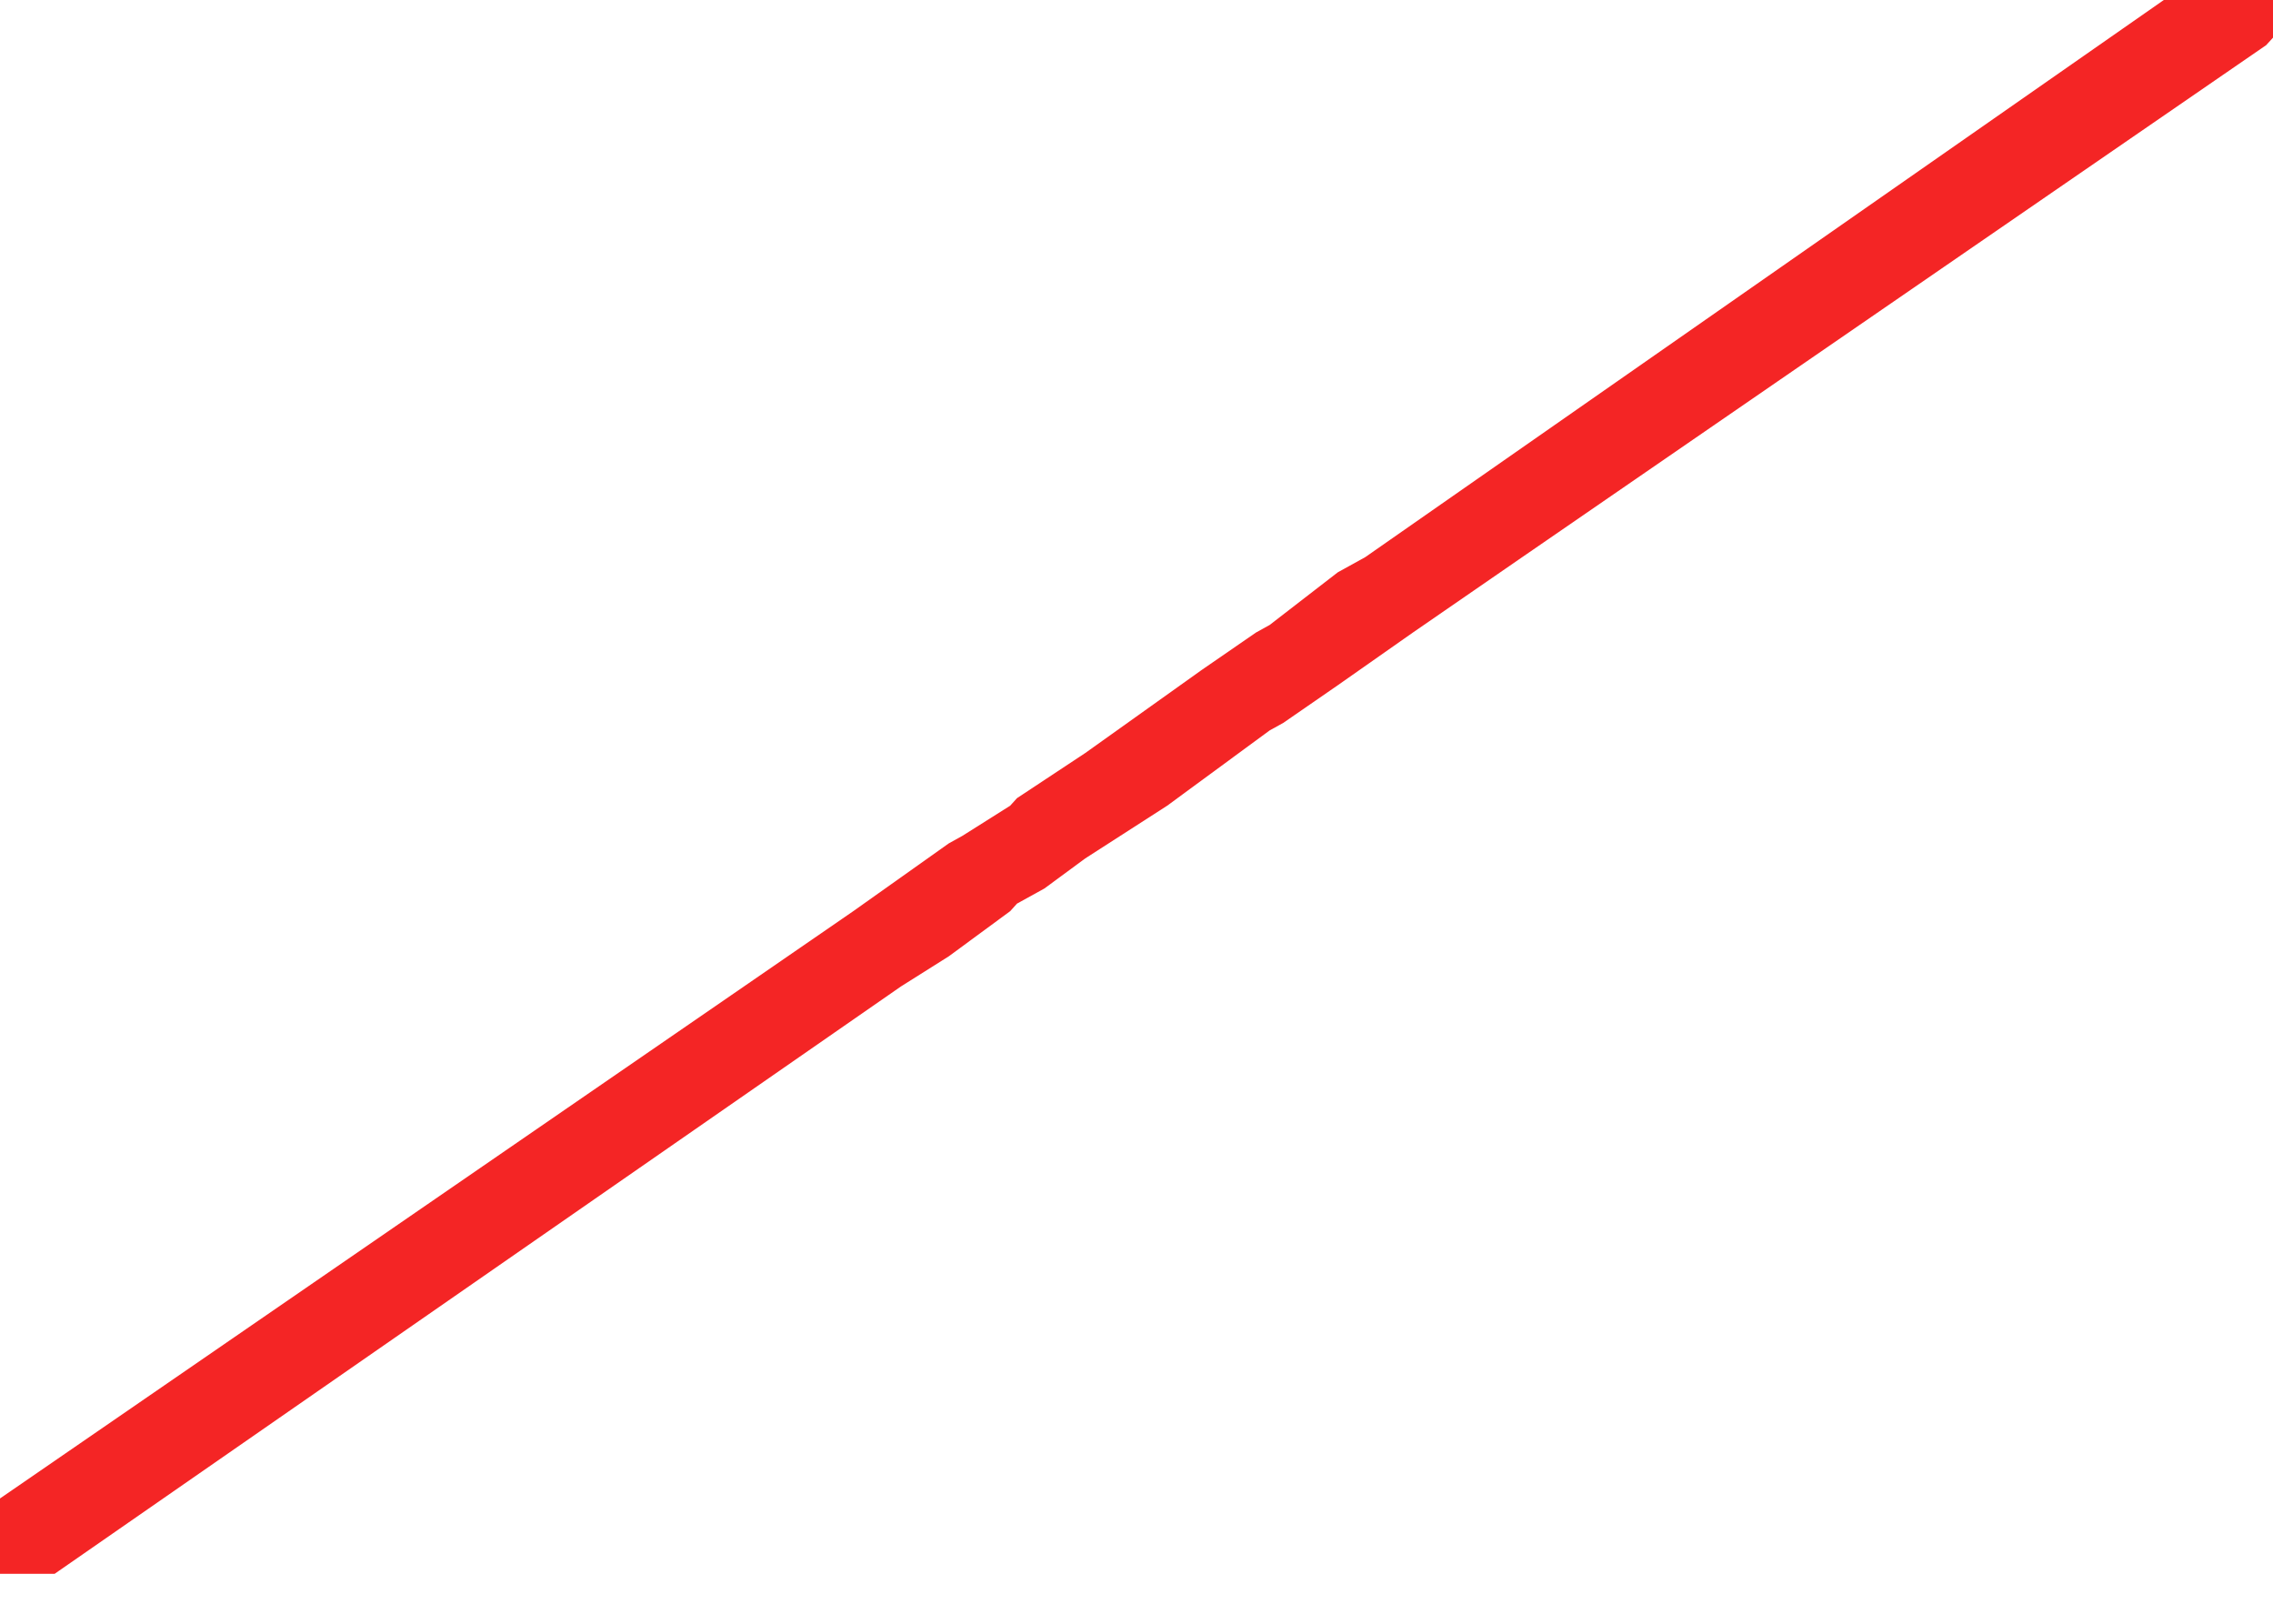
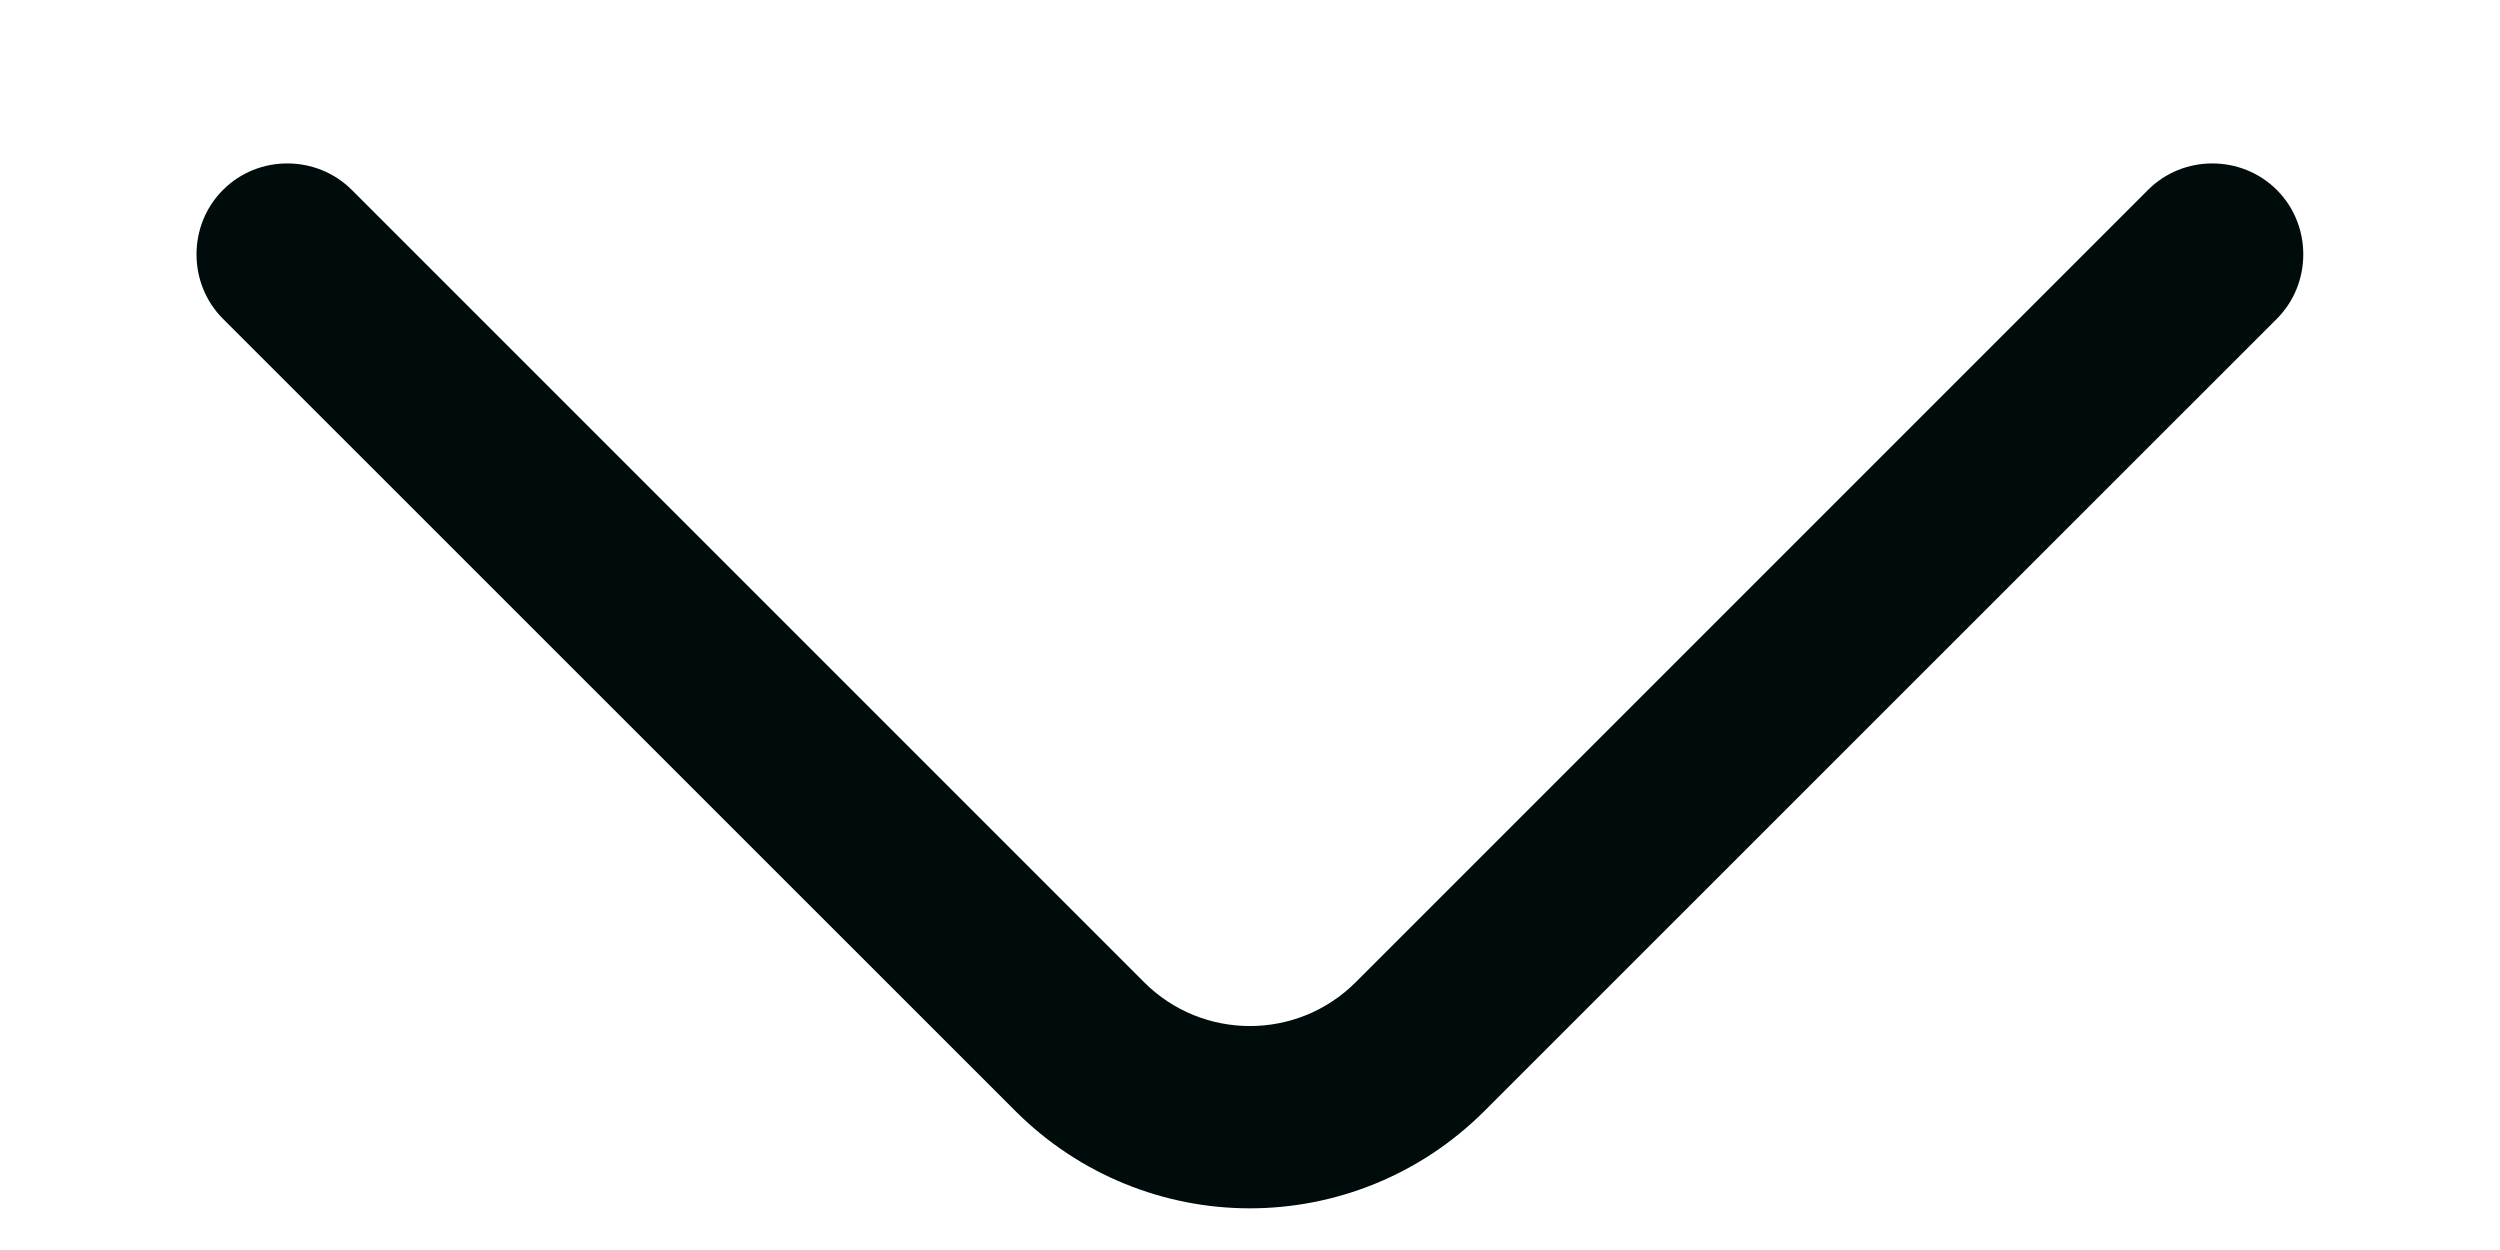
- <svg xmlns="http://www.w3.org/2000/svg" width="28" height="20" viewBox="0 0 28 20" fill="none">
-   <path d="M27.916 0.556L18.751 6.863L17.405 7.791L16.48 8.44L15.808 8.904L15.64 8.997L14.378 9.924L13.369 10.573L12.865 10.944L12.528 11.13L12.444 11.223L11.688 11.779L11.099 12.15L0.673 19.385H0V18.457L9.165 12.15L10.511 11.223L11.688 10.388L11.856 10.295L12.444 9.924L12.528 9.831L13.369 9.275L14.799 8.255L15.472 7.791L15.64 7.698L16.48 7.049L16.817 6.863L26.655 0H27.664H28V0.464L27.916 0.556Z" fill="#F42525" />
+ <svg xmlns="http://www.w3.org/2000/svg" width="12" height="6" viewBox="0 0 12 6" fill="none">
+   <path d="M5.999 5.8C5.591 5.8 5.183 5.642 4.874 5.333L1.07 1.53C0.901 1.361 0.901 1.081 1.07 0.912C1.239 0.742 1.519 0.742 1.689 0.912L5.492 4.715C5.772 4.995 6.227 4.995 6.507 4.715L10.31 0.912C10.479 0.742 10.759 0.742 10.929 0.912C11.098 1.081 11.098 1.361 10.929 1.53L7.125 5.333C6.816 5.642 6.408 5.8 5.999 5.8Z" fill="#000B0C" />
</svg>
